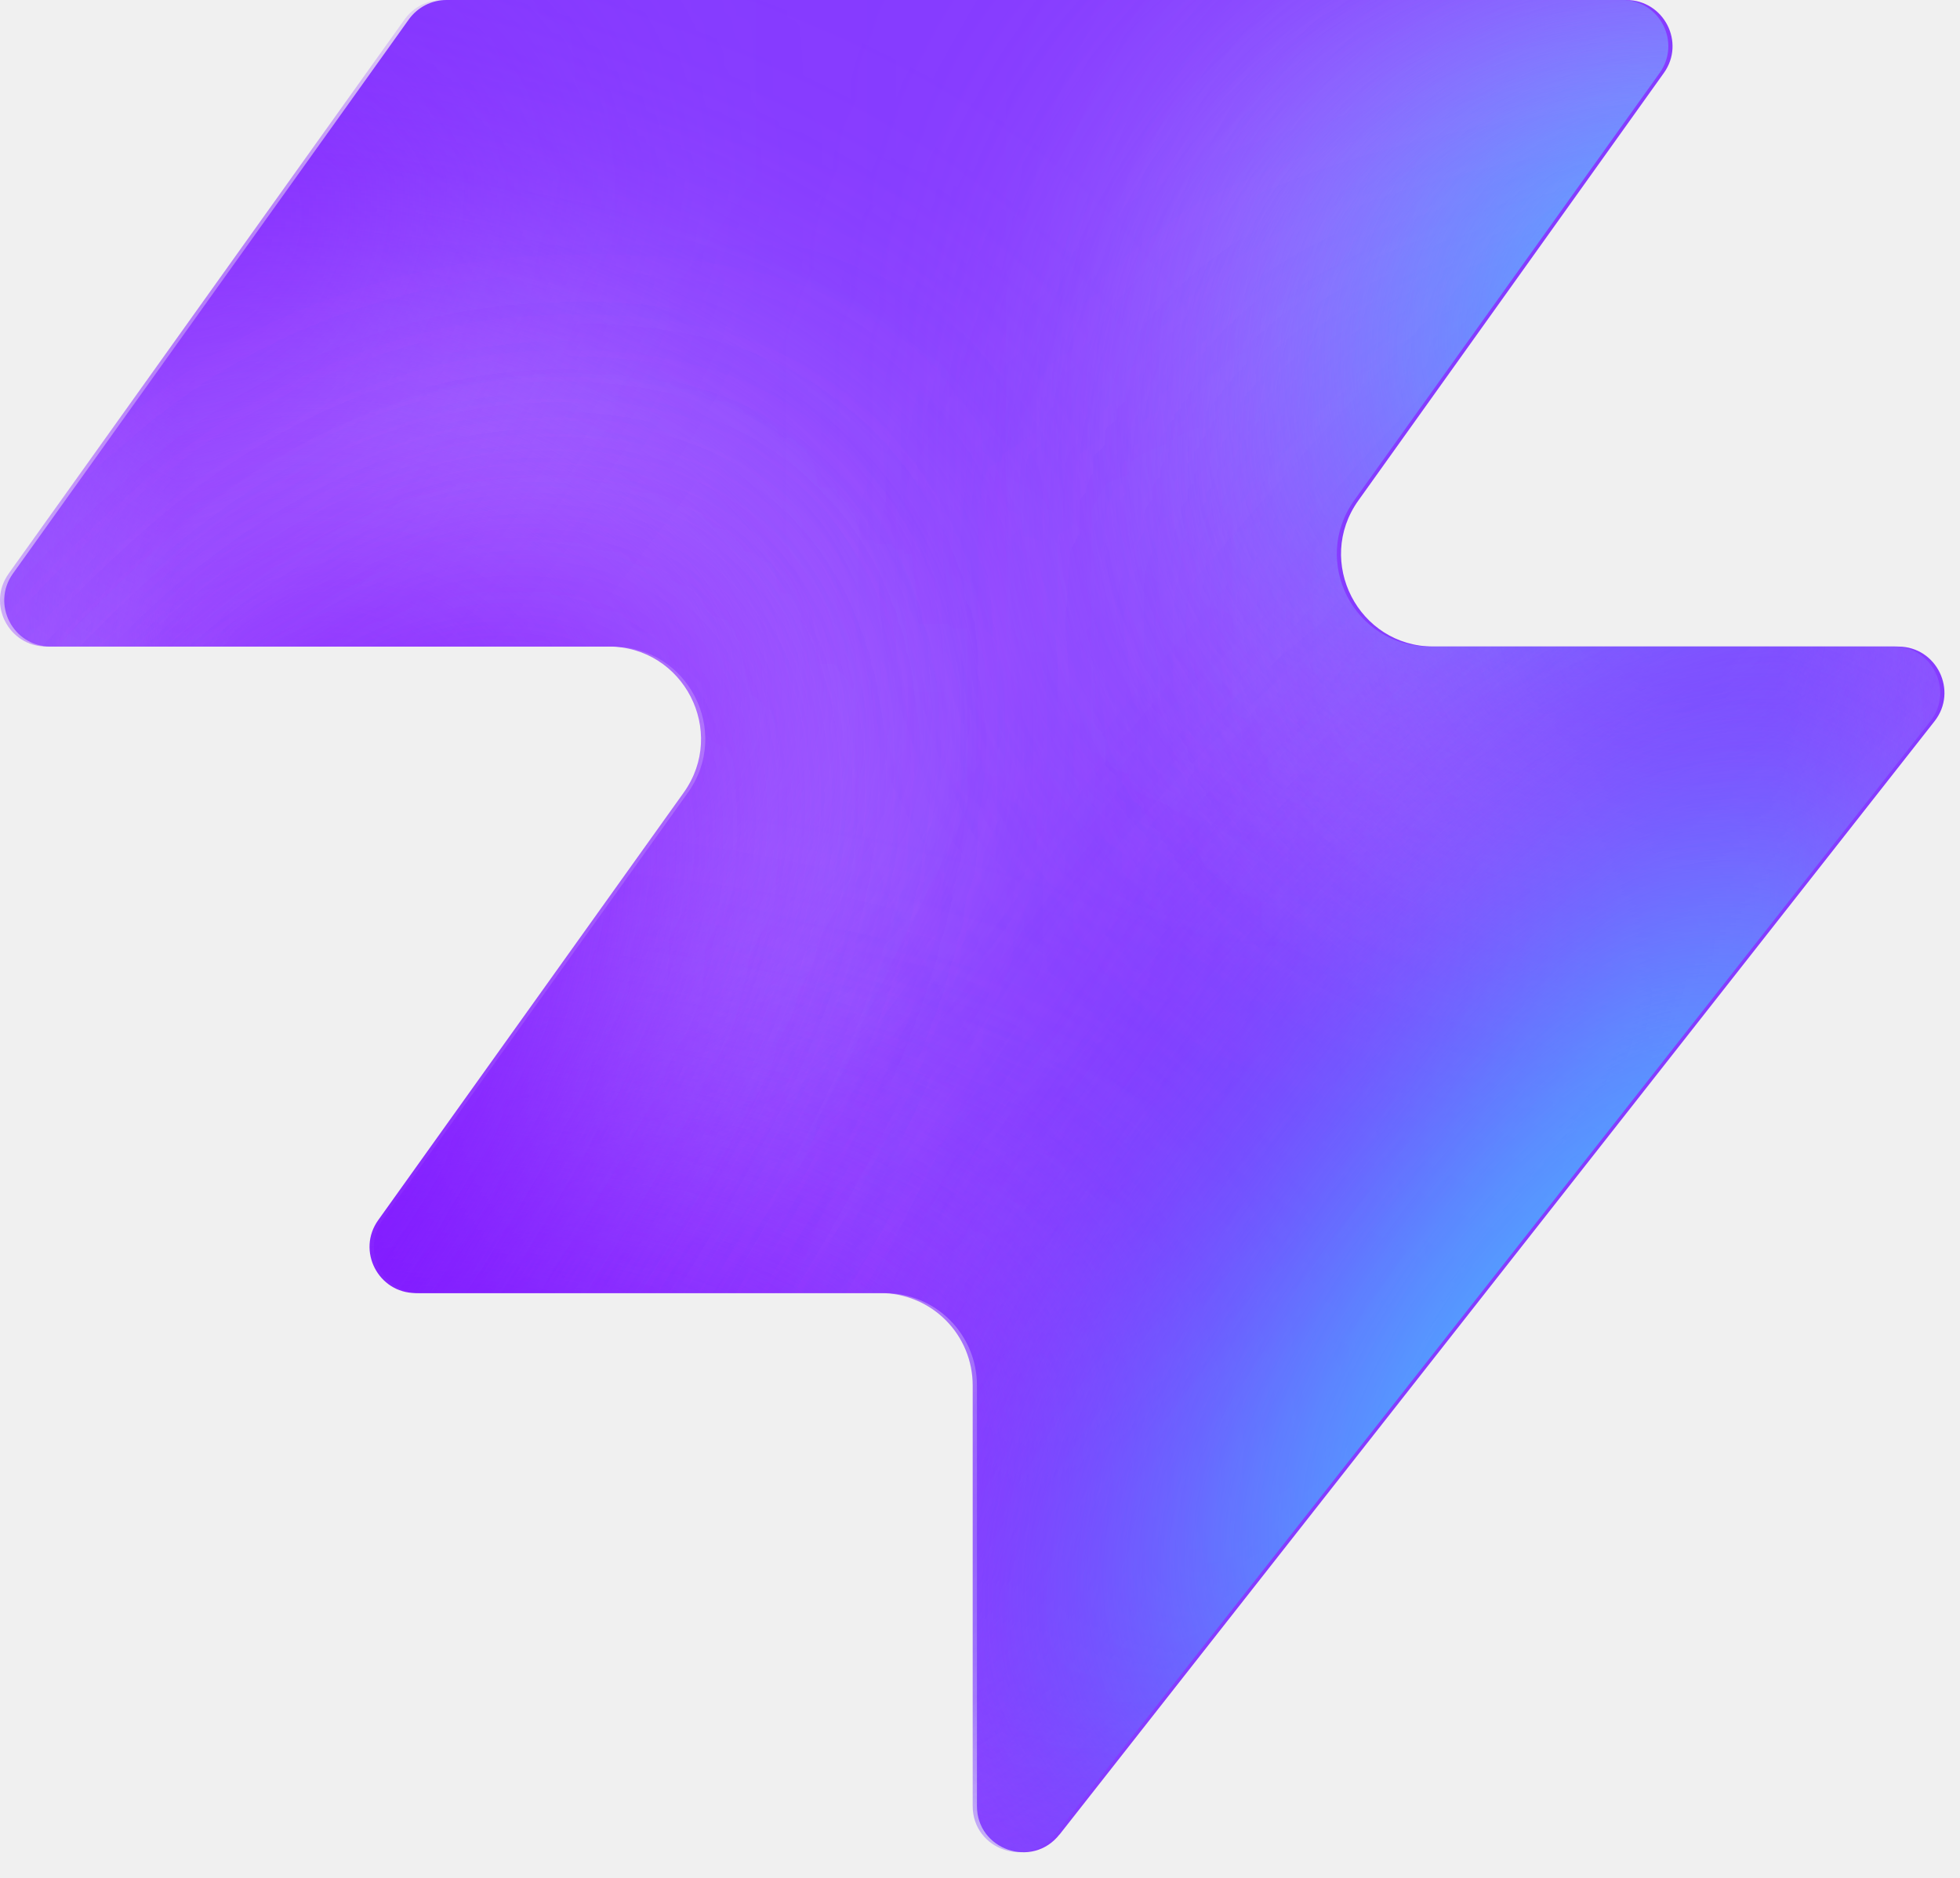
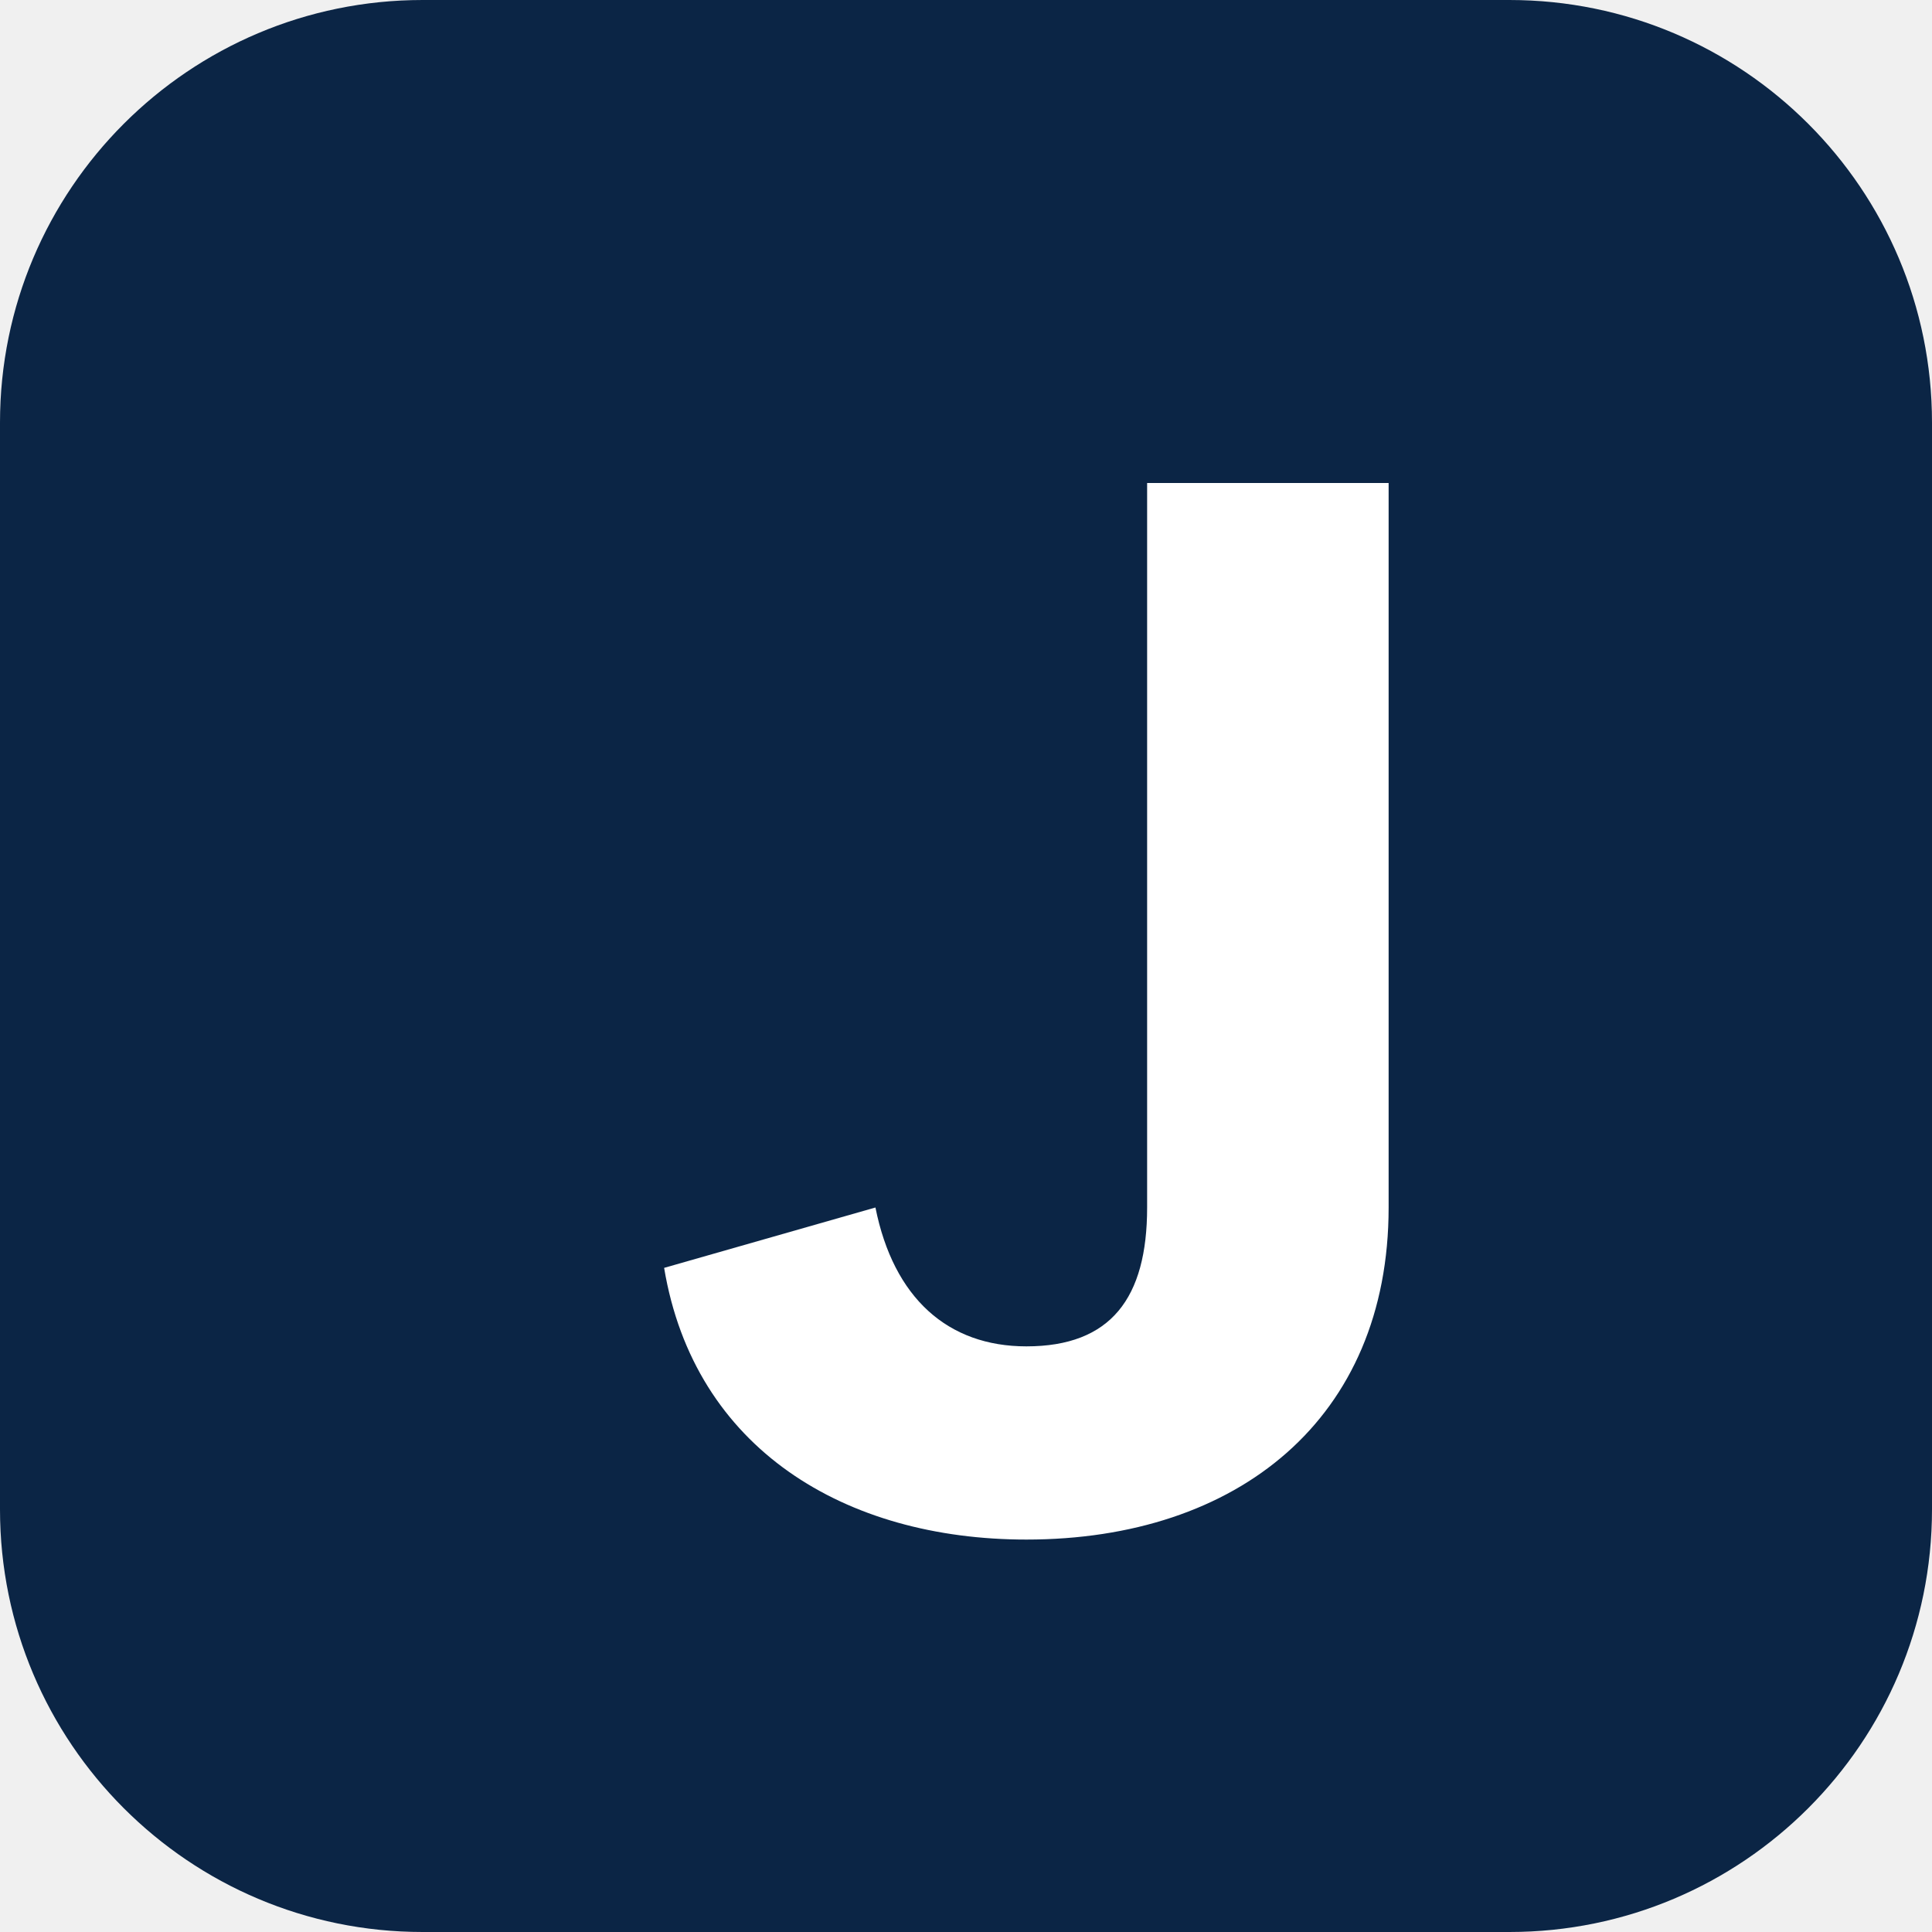
- <svg xmlns="http://www.w3.org/2000/svg" width="48" height="46" fill="none" viewBox="0 0 48 46">
-   <path fill="#863bff" d="M25.946 44.938c-.664.845-2.021.375-2.021-.698V33.937a2.26 2.26 0 0 0-2.262-2.262H10.287c-.92 0-1.456-1.04-.92-1.788l7.48-10.471c1.07-1.497 0-3.578-1.842-3.578H1.237c-.92 0-1.456-1.04-.92-1.788L10.013.474c.214-.297.556-.474.92-.474h28.894c.92 0 1.456 1.04.92 1.788l-7.48 10.471c-1.07 1.498 0 3.579 1.842 3.579h11.377c.943 0 1.473 1.088.89 1.83L25.947 44.94z" style="fill:#863bff;fill:color(display-p3 .525 .23 1);fill-opacity:1" />
-   <mask id="a" width="48" height="46" x="0" y="0" maskUnits="userSpaceOnUse" style="mask-type:alpha">
-     <path fill="#000" d="M25.842 44.938c-.664.844-2.021.375-2.021-.698V33.937a2.26 2.26 0 0 0-2.262-2.262H10.183c-.92 0-1.456-1.04-.92-1.788l7.48-10.471c1.07-1.498 0-3.579-1.842-3.579H1.133c-.92 0-1.456-1.04-.92-1.787L9.91.473c.214-.297.556-.474.92-.474h28.894c.92 0 1.456 1.04.92 1.788l-7.48 10.471c-1.07 1.498 0 3.578 1.842 3.578h11.377c.943 0 1.473 1.088.89 1.832L25.843 44.94z" style="fill:#000;fill-opacity:1" />
-   </mask>
-   <g mask="url(#a)">
-     <g filter="url(#b)">
-       <ellipse cx="5.508" cy="14.704" fill="#ede6ff" rx="5.508" ry="14.704" style="fill:#ede6ff;fill:color(display-p3 .927 .903 1);fill-opacity:1" transform="matrix(.00324 1 1 -.00324 -4.47 31.516)" />
-     </g>
-     <g filter="url(#c)">
-       <ellipse cx="10.399" cy="29.851" fill="#ede6ff" rx="10.399" ry="29.851" style="fill:#ede6ff;fill:color(display-p3 .927 .903 1);fill-opacity:1" transform="matrix(.00324 1 1 -.00324 -39.328 7.883)" />
-     </g>
-     <g filter="url(#d)">
-       <ellipse cx="5.508" cy="30.487" fill="#7e14ff" rx="5.508" ry="30.487" style="fill:#7e14ff;fill:color(display-p3 .492 .077 1);fill-opacity:1" transform="rotate(89.814 -25.913 -14.639)scale(1 -1)" />
-     </g>
-     <g filter="url(#e)">
-       <ellipse cx="5.508" cy="30.599" fill="#7e14ff" rx="5.508" ry="30.599" style="fill:#7e14ff;fill:color(display-p3 .492 .077 1);fill-opacity:1" transform="rotate(89.814 -32.644 -3.334)scale(1 -1)" />
-     </g>
-     <g filter="url(#f)">
-       <ellipse cx="5.508" cy="30.599" fill="#7e14ff" rx="5.508" ry="30.599" style="fill:#7e14ff;fill:color(display-p3 .492 .077 1);fill-opacity:1" transform="matrix(.00324 1 1 -.00324 -34.34 30.47)" />
-     </g>
-     <g filter="url(#g)">
-       <ellipse cx="14.072" cy="22.078" fill="#ede6ff" rx="14.072" ry="22.078" style="fill:#ede6ff;fill:color(display-p3 .927 .903 1);fill-opacity:1" transform="rotate(93.35 24.506 48.493)scale(-1 1)" />
-     </g>
-     <g filter="url(#h)">
-       <ellipse cx="3.47" cy="21.501" fill="#7e14ff" rx="3.47" ry="21.501" style="fill:#7e14ff;fill:color(display-p3 .492 .077 1);fill-opacity:1" transform="rotate(89.009 28.708 47.59)scale(-1 1)" />
-     </g>
-     <g filter="url(#i)">
-       <ellipse cx="3.47" cy="21.501" fill="#7e14ff" rx="3.47" ry="21.501" style="fill:#7e14ff;fill:color(display-p3 .492 .077 1);fill-opacity:1" transform="rotate(89.009 28.708 47.59)scale(-1 1)" />
-     </g>
-     <g filter="url(#j)">
-       <ellipse cx=".387" cy="8.972" fill="#7e14ff" rx="4.407" ry="29.108" style="fill:#7e14ff;fill:color(display-p3 .492 .077 1);fill-opacity:1" transform="rotate(39.51 .387 8.972)" />
-     </g>
-     <g filter="url(#k)">
-       <ellipse cx="47.523" cy="-6.092" fill="#7e14ff" rx="4.407" ry="29.108" style="fill:#7e14ff;fill:color(display-p3 .492 .077 1);fill-opacity:1" transform="rotate(37.892 47.523 -6.092)" />
-     </g>
-     <g filter="url(#l)">
-       <ellipse cx="41.412" cy="6.333" fill="#47bfff" rx="5.971" ry="9.665" style="fill:#47bfff;fill:color(display-p3 .28 .748 1);fill-opacity:1" transform="rotate(37.892 41.412 6.333)" />
-     </g>
-     <g filter="url(#m)">
-       <ellipse cx="-1.879" cy="38.332" fill="#7e14ff" rx="4.407" ry="29.108" style="fill:#7e14ff;fill:color(display-p3 .492 .077 1);fill-opacity:1" transform="rotate(37.892 -1.88 38.332)" />
-     </g>
-     <g filter="url(#n)">
-       <ellipse cx="-1.879" cy="38.332" fill="#7e14ff" rx="4.407" ry="29.108" style="fill:#7e14ff;fill:color(display-p3 .492 .077 1);fill-opacity:1" transform="rotate(37.892 -1.88 38.332)" />
-     </g>
-     <g filter="url(#o)">
-       <ellipse cx="35.651" cy="29.907" fill="#7e14ff" rx="4.407" ry="29.108" style="fill:#7e14ff;fill:color(display-p3 .492 .077 1);fill-opacity:1" transform="rotate(37.892 35.651 29.907)" />
-     </g>
-     <g filter="url(#p)">
-       <ellipse cx="38.418" cy="32.4" fill="#47bfff" rx="5.971" ry="15.297" style="fill:#47bfff;fill:color(display-p3 .28 .748 1);fill-opacity:1" transform="rotate(37.892 38.418 32.4)" />
-     </g>
-   </g>
-   <defs>
-     <filter id="b" width="60.045" height="41.654" x="-19.77" y="16.149" color-interpolation-filters="sRGB" filterUnits="userSpaceOnUse">
-       <feFlood flood-opacity="0" result="BackgroundImageFix" />
-       <feBlend in="SourceGraphic" in2="BackgroundImageFix" result="shape" />
-       <feGaussianBlur result="effect1_foregroundBlur_2002_17158" stdDeviation="7.659" />
-     </filter>
-     <filter id="c" width="90.34" height="51.437" x="-54.613" y="-7.533" color-interpolation-filters="sRGB" filterUnits="userSpaceOnUse">
-       <feFlood flood-opacity="0" result="BackgroundImageFix" />
-       <feBlend in="SourceGraphic" in2="BackgroundImageFix" result="shape" />
-       <feGaussianBlur result="effect1_foregroundBlur_2002_17158" stdDeviation="7.659" />
-     </filter>
-     <filter id="d" width="79.355" height="29.4" x="-49.64" y="2.03" color-interpolation-filters="sRGB" filterUnits="userSpaceOnUse">
-       <feFlood flood-opacity="0" result="BackgroundImageFix" />
-       <feBlend in="SourceGraphic" in2="BackgroundImageFix" result="shape" />
-       <feGaussianBlur result="effect1_foregroundBlur_2002_17158" stdDeviation="4.596" />
-     </filter>
-     <filter id="e" width="79.579" height="29.4" x="-45.045" y="20.029" color-interpolation-filters="sRGB" filterUnits="userSpaceOnUse">
-       <feFlood flood-opacity="0" result="BackgroundImageFix" />
-       <feBlend in="SourceGraphic" in2="BackgroundImageFix" result="shape" />
-       <feGaussianBlur result="effect1_foregroundBlur_2002_17158" stdDeviation="4.596" />
-     </filter>
-     <filter id="f" width="79.579" height="29.4" x="-43.513" y="21.178" color-interpolation-filters="sRGB" filterUnits="userSpaceOnUse">
-       <feFlood flood-opacity="0" result="BackgroundImageFix" />
-       <feBlend in="SourceGraphic" in2="BackgroundImageFix" result="shape" />
-       <feGaussianBlur result="effect1_foregroundBlur_2002_17158" stdDeviation="4.596" />
-     </filter>
-     <filter id="g" width="74.749" height="58.852" x="15.756" y="-17.901" color-interpolation-filters="sRGB" filterUnits="userSpaceOnUse">
-       <feFlood flood-opacity="0" result="BackgroundImageFix" />
-       <feBlend in="SourceGraphic" in2="BackgroundImageFix" result="shape" />
-       <feGaussianBlur result="effect1_foregroundBlur_2002_17158" stdDeviation="7.659" />
-     </filter>
-     <filter id="h" width="61.377" height="25.362" x="23.548" y="2.284" color-interpolation-filters="sRGB" filterUnits="userSpaceOnUse">
-       <feFlood flood-opacity="0" result="BackgroundImageFix" />
-       <feBlend in="SourceGraphic" in2="BackgroundImageFix" result="shape" />
-       <feGaussianBlur result="effect1_foregroundBlur_2002_17158" stdDeviation="4.596" />
-     </filter>
-     <filter id="i" width="61.377" height="25.362" x="23.548" y="2.284" color-interpolation-filters="sRGB" filterUnits="userSpaceOnUse">
-       <feFlood flood-opacity="0" result="BackgroundImageFix" />
-       <feBlend in="SourceGraphic" in2="BackgroundImageFix" result="shape" />
-       <feGaussianBlur result="effect1_foregroundBlur_2002_17158" stdDeviation="4.596" />
-     </filter>
-     <filter id="j" width="56.045" height="63.649" x="-27.636" y="-22.853" color-interpolation-filters="sRGB" filterUnits="userSpaceOnUse">
-       <feFlood flood-opacity="0" result="BackgroundImageFix" />
-       <feBlend in="SourceGraphic" in2="BackgroundImageFix" result="shape" />
-       <feGaussianBlur result="effect1_foregroundBlur_2002_17158" stdDeviation="4.596" />
-     </filter>
-     <filter id="k" width="54.814" height="64.646" x="20.116" y="-38.415" color-interpolation-filters="sRGB" filterUnits="userSpaceOnUse">
-       <feFlood flood-opacity="0" result="BackgroundImageFix" />
-       <feBlend in="SourceGraphic" in2="BackgroundImageFix" result="shape" />
-       <feGaussianBlur result="effect1_foregroundBlur_2002_17158" stdDeviation="4.596" />
-     </filter>
-     <filter id="l" width="33.541" height="35.313" x="24.641" y="-11.323" color-interpolation-filters="sRGB" filterUnits="userSpaceOnUse">
-       <feFlood flood-opacity="0" result="BackgroundImageFix" />
-       <feBlend in="SourceGraphic" in2="BackgroundImageFix" result="shape" />
-       <feGaussianBlur result="effect1_foregroundBlur_2002_17158" stdDeviation="4.596" />
-     </filter>
-     <filter id="m" width="54.814" height="64.646" x="-29.286" y="6.009" color-interpolation-filters="sRGB" filterUnits="userSpaceOnUse">
-       <feFlood flood-opacity="0" result="BackgroundImageFix" />
-       <feBlend in="SourceGraphic" in2="BackgroundImageFix" result="shape" />
-       <feGaussianBlur result="effect1_foregroundBlur_2002_17158" stdDeviation="4.596" />
-     </filter>
-     <filter id="n" width="54.814" height="64.646" x="-29.286" y="6.009" color-interpolation-filters="sRGB" filterUnits="userSpaceOnUse">
-       <feFlood flood-opacity="0" result="BackgroundImageFix" />
-       <feBlend in="SourceGraphic" in2="BackgroundImageFix" result="shape" />
-       <feGaussianBlur result="effect1_foregroundBlur_2002_17158" stdDeviation="4.596" />
-     </filter>
-     <filter id="o" width="54.814" height="64.646" x="8.244" y="-2.416" color-interpolation-filters="sRGB" filterUnits="userSpaceOnUse">
-       <feFlood flood-opacity="0" result="BackgroundImageFix" />
-       <feBlend in="SourceGraphic" in2="BackgroundImageFix" result="shape" />
-       <feGaussianBlur result="effect1_foregroundBlur_2002_17158" stdDeviation="4.596" />
-     </filter>
-     <filter id="p" width="39.409" height="43.623" x="18.713" y="10.588" color-interpolation-filters="sRGB" filterUnits="userSpaceOnUse">
-       <feFlood flood-opacity="0" result="BackgroundImageFix" />
-       <feBlend in="SourceGraphic" in2="BackgroundImageFix" result="shape" />
-       <feGaussianBlur result="effect1_foregroundBlur_2002_17158" stdDeviation="4.596" />
-     </filter>
-   </defs>
+ <svg xmlns="http://www.w3.org/2000/svg" viewBox="0 0 64 64">
+   <rect width="64" height="64" rx="14" fill="#0b2545" />
+   <path d="M38 16h8v24c0 7-5 11-12 11-6 0-11-3-12-9l7-2c.6 3 2.4 4.6 5 4.6 2.8 0 4-1.6 4-4.6Z" fill="#fff" />
</svg>
